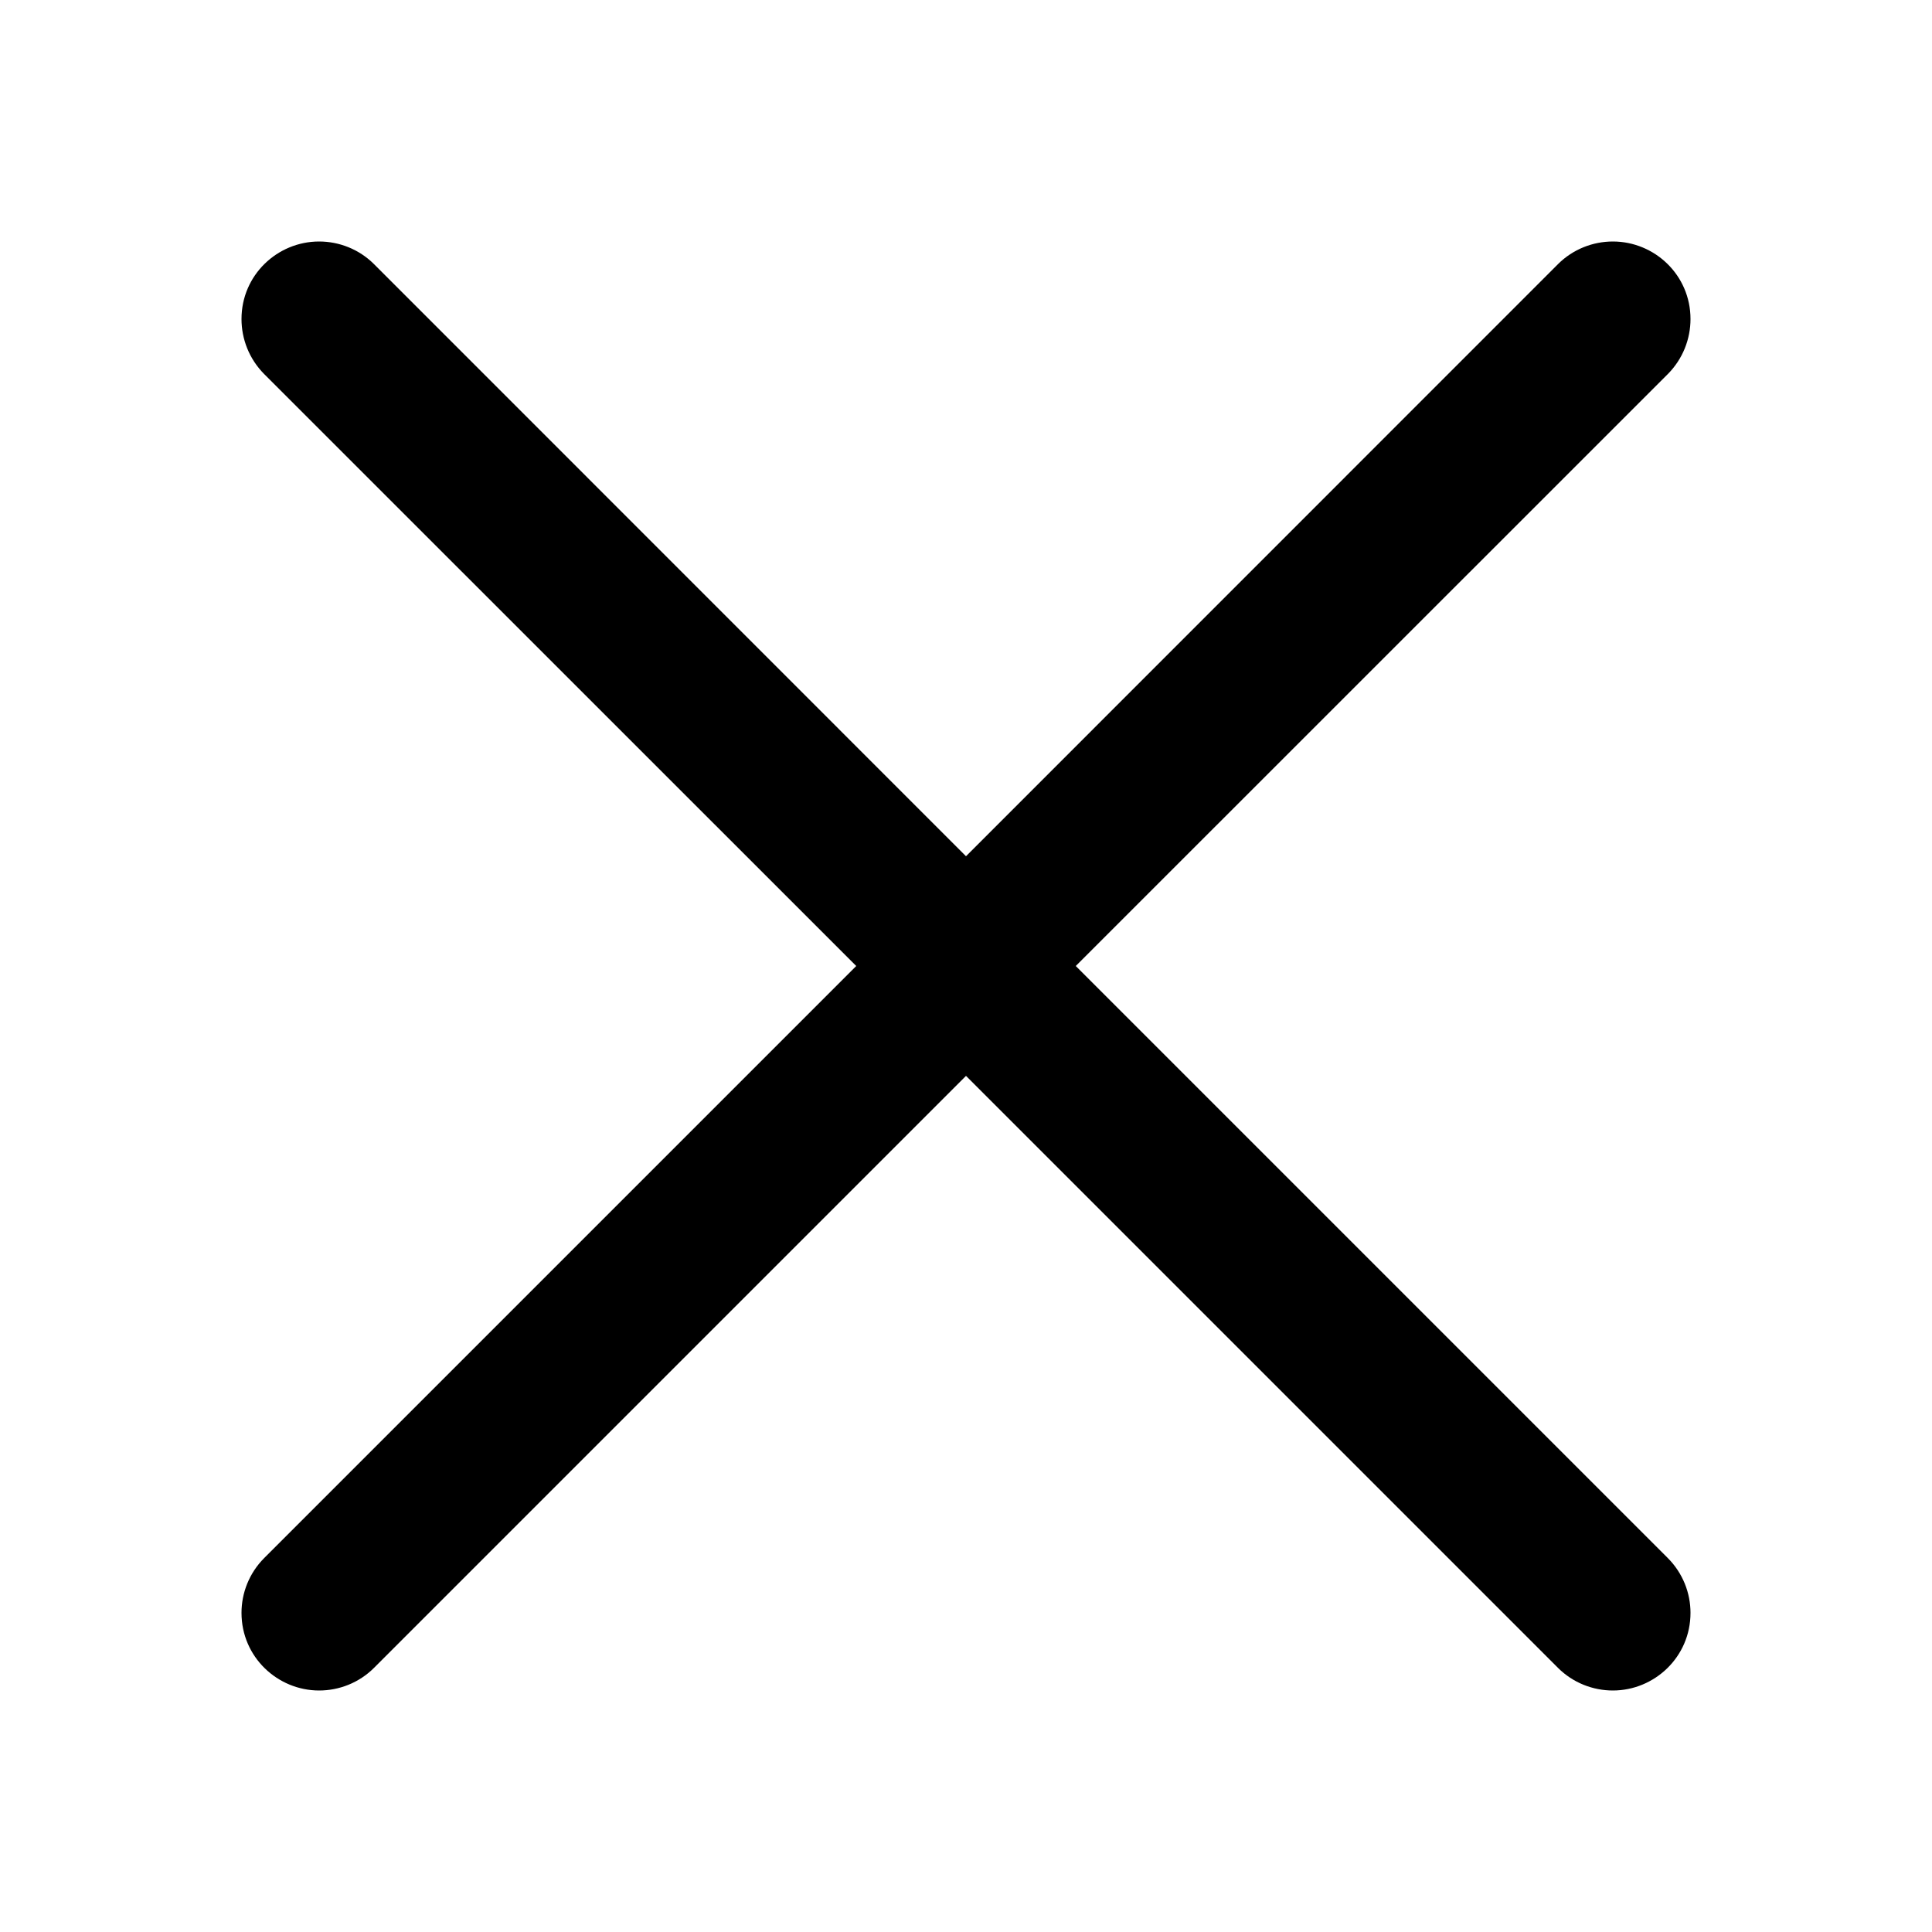
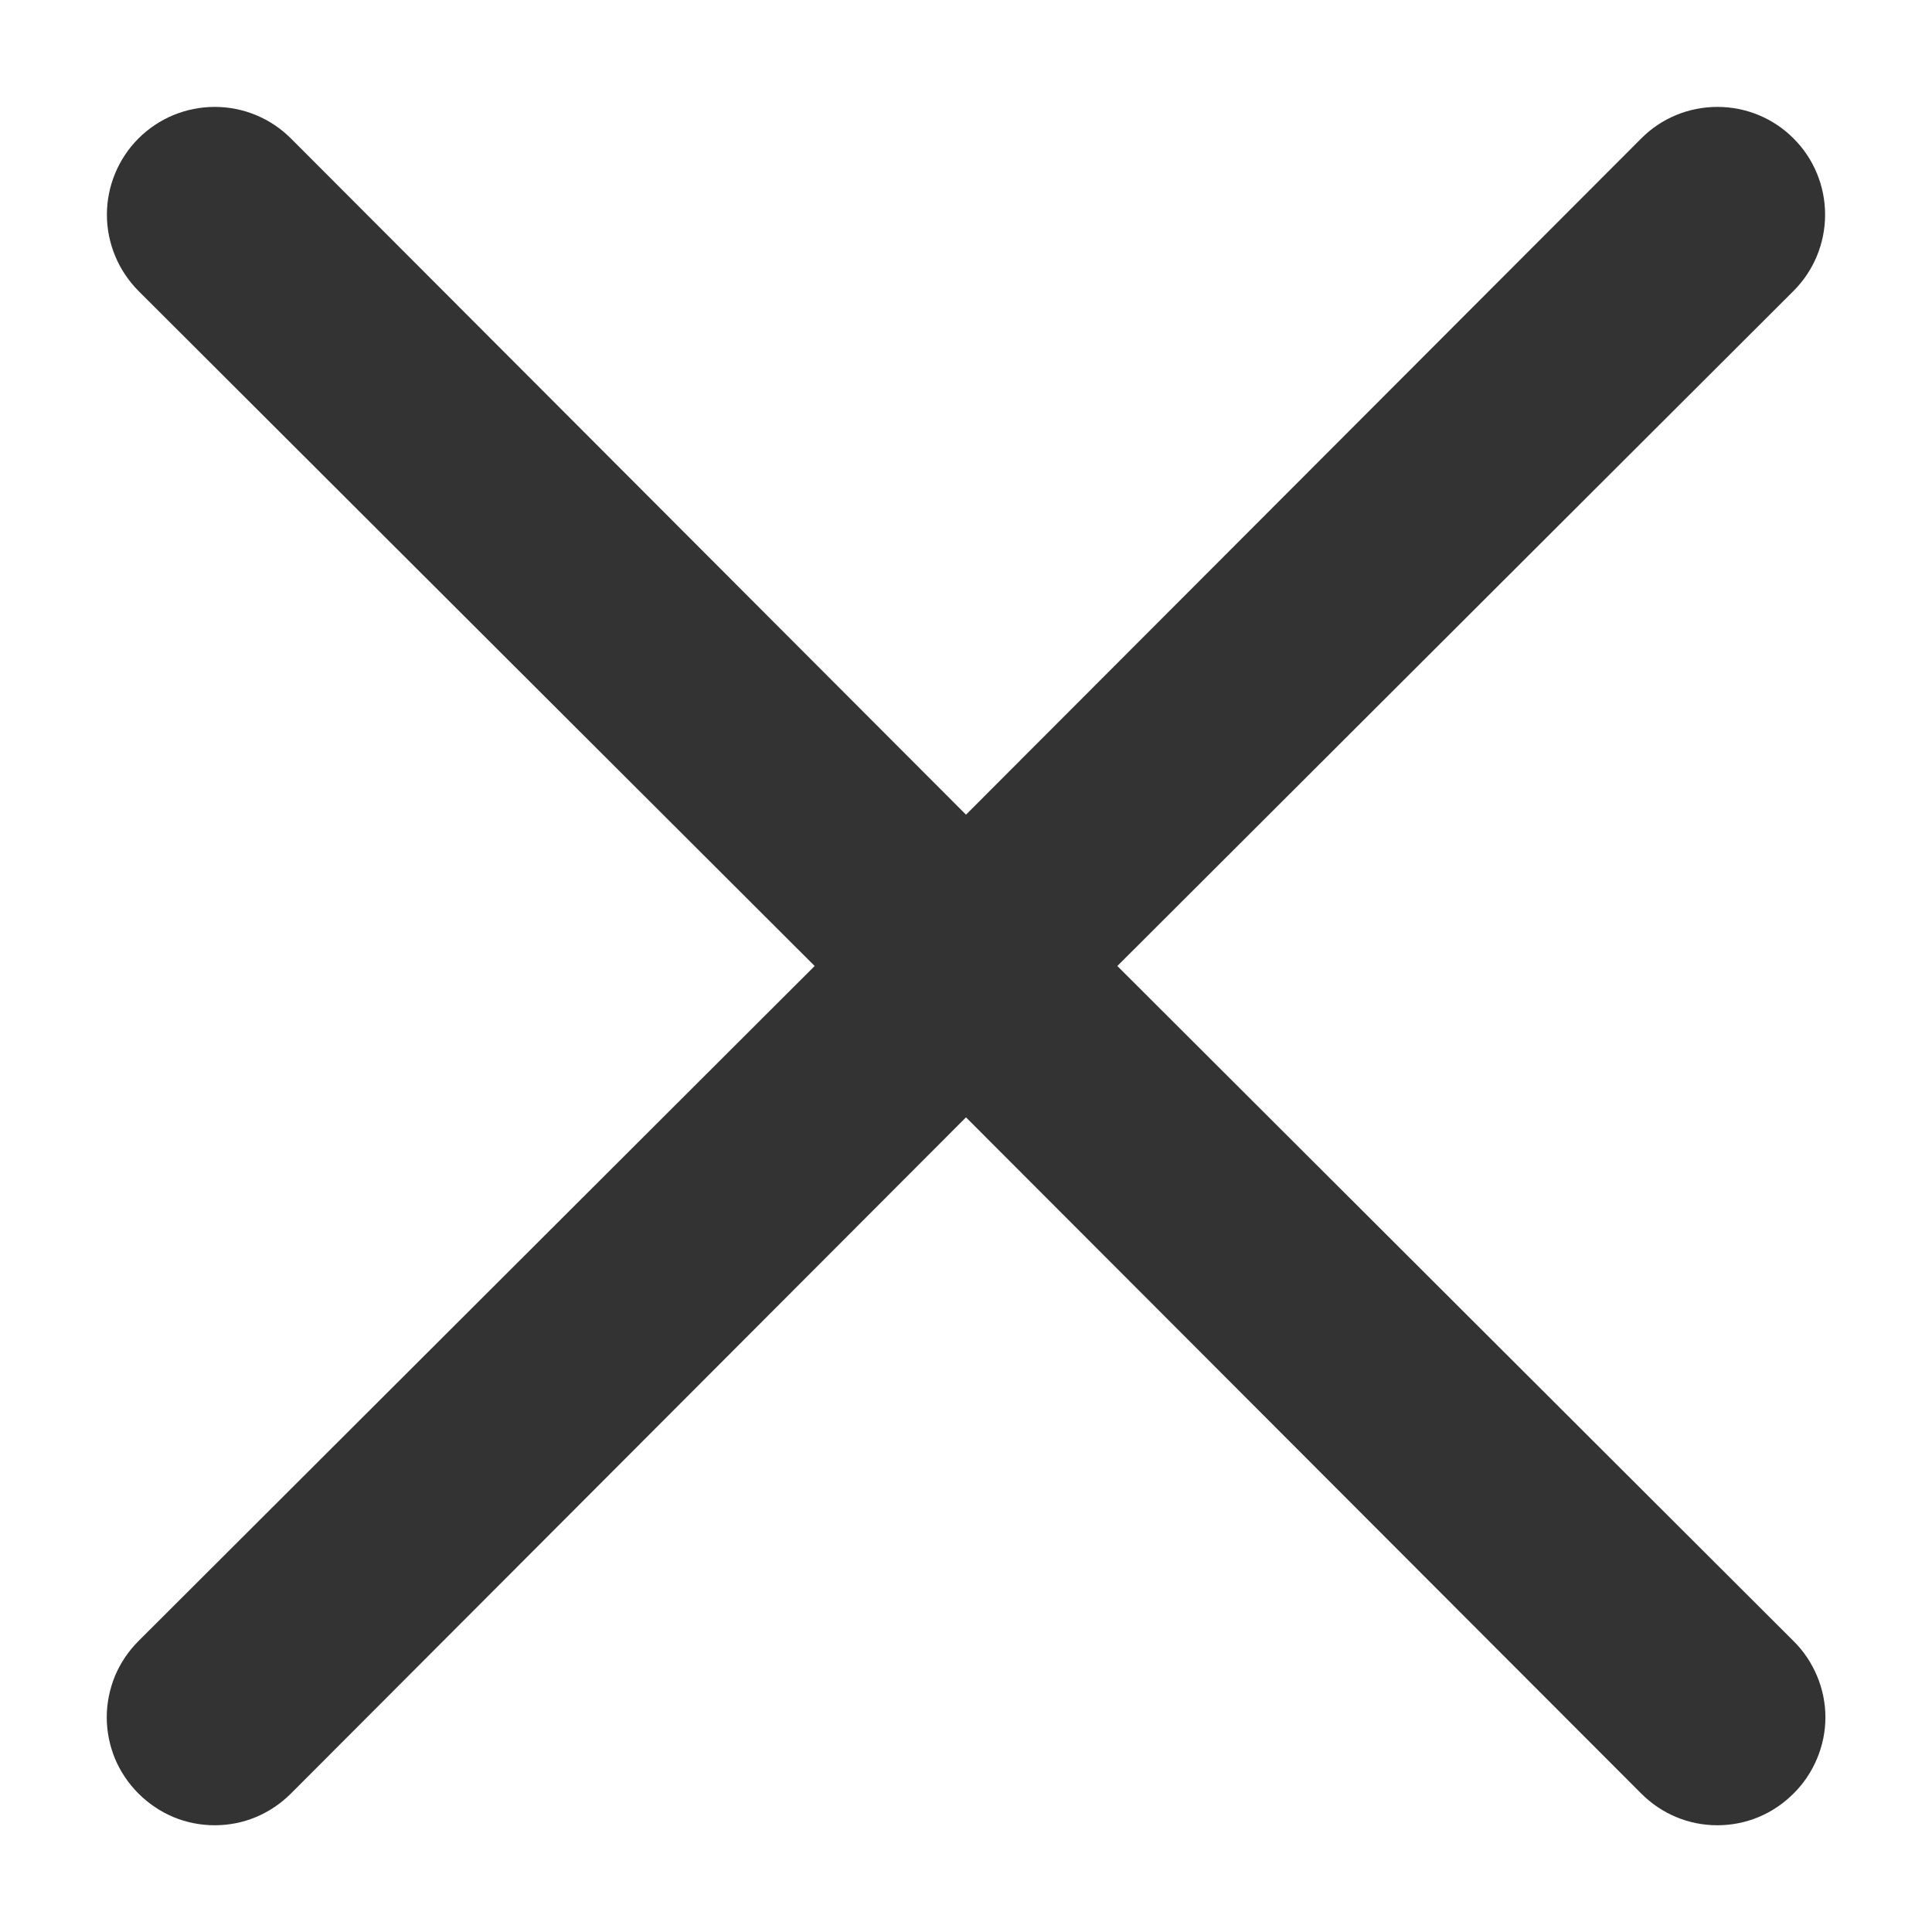
- <svg xmlns="http://www.w3.org/2000/svg" width="16" height="16" viewBox="0 0 16 16" fill="none">
-   <path fill-rule="evenodd" clip-rule="evenodd" d="M8 7.091L12.902 2.188C13.027 2.063 13.193 2 13.357 2C13.703 2 14 2.278 14 2.642C14 2.807 13.937 2.972 13.812 3.098L8.909 8L13.811 12.902C13.937 13.028 14 13.193 14 13.357C14 13.723 13.701 14 13.357 14C13.193 14 13.027 13.937 12.902 13.812L8 8.91L3.098 13.812C2.973 13.937 2.807 14 2.643 14C2.299 14 2 13.723 2 13.357C2 13.193 2.063 13.028 2.189 12.902L7.091 8L2.188 3.098C2.063 2.972 2 2.807 2 2.642C2 2.278 2.297 2 2.643 2C2.807 2 2.973 2.063 3.098 2.188L8 7.091Z" fill="black" />
+ <svg xmlns="http://www.w3.org/2000/svg" width="12" height="12" viewBox="0 0 12 12" fill="none">
+   <path d="M6.94 6L11.14 1.807C11.266 1.681 11.336 1.511 11.336 1.333C11.336 1.156 11.266 0.985 11.14 0.86C11.015 0.734 10.845 0.664 10.667 0.664C10.489 0.664 10.319 0.734 10.194 0.86L6 5.06L1.807 0.86C1.681 0.734 1.511 0.664 1.334 0.664C1.156 0.664 0.986 0.734 0.86 0.86C0.735 0.985 0.664 1.156 0.664 1.333C0.664 1.511 0.735 1.681 0.86 1.807L5.06 6L0.86 10.193C0.798 10.255 0.748 10.329 0.714 10.41C0.681 10.491 0.663 10.579 0.663 10.666C0.663 10.755 0.681 10.842 0.714 10.923C0.748 11.004 0.798 11.078 0.86 11.14C0.922 11.202 0.996 11.252 1.077 11.286C1.158 11.32 1.246 11.337 1.334 11.337C1.422 11.337 1.509 11.32 1.59 11.286C1.671 11.252 1.745 11.202 1.807 11.14L6 6.94L10.194 11.14C10.256 11.202 10.329 11.252 10.411 11.286C10.492 11.32 10.579 11.337 10.667 11.337C10.755 11.337 10.842 11.32 10.923 11.286C11.005 11.252 11.078 11.202 11.14 11.14C11.203 11.078 11.252 11.004 11.286 10.923C11.32 10.842 11.338 10.755 11.338 10.666C11.338 10.579 11.32 10.491 11.286 10.41C11.252 10.329 11.203 10.255 11.14 10.193L6.94 6Z" fill="#333333" />
</svg>
